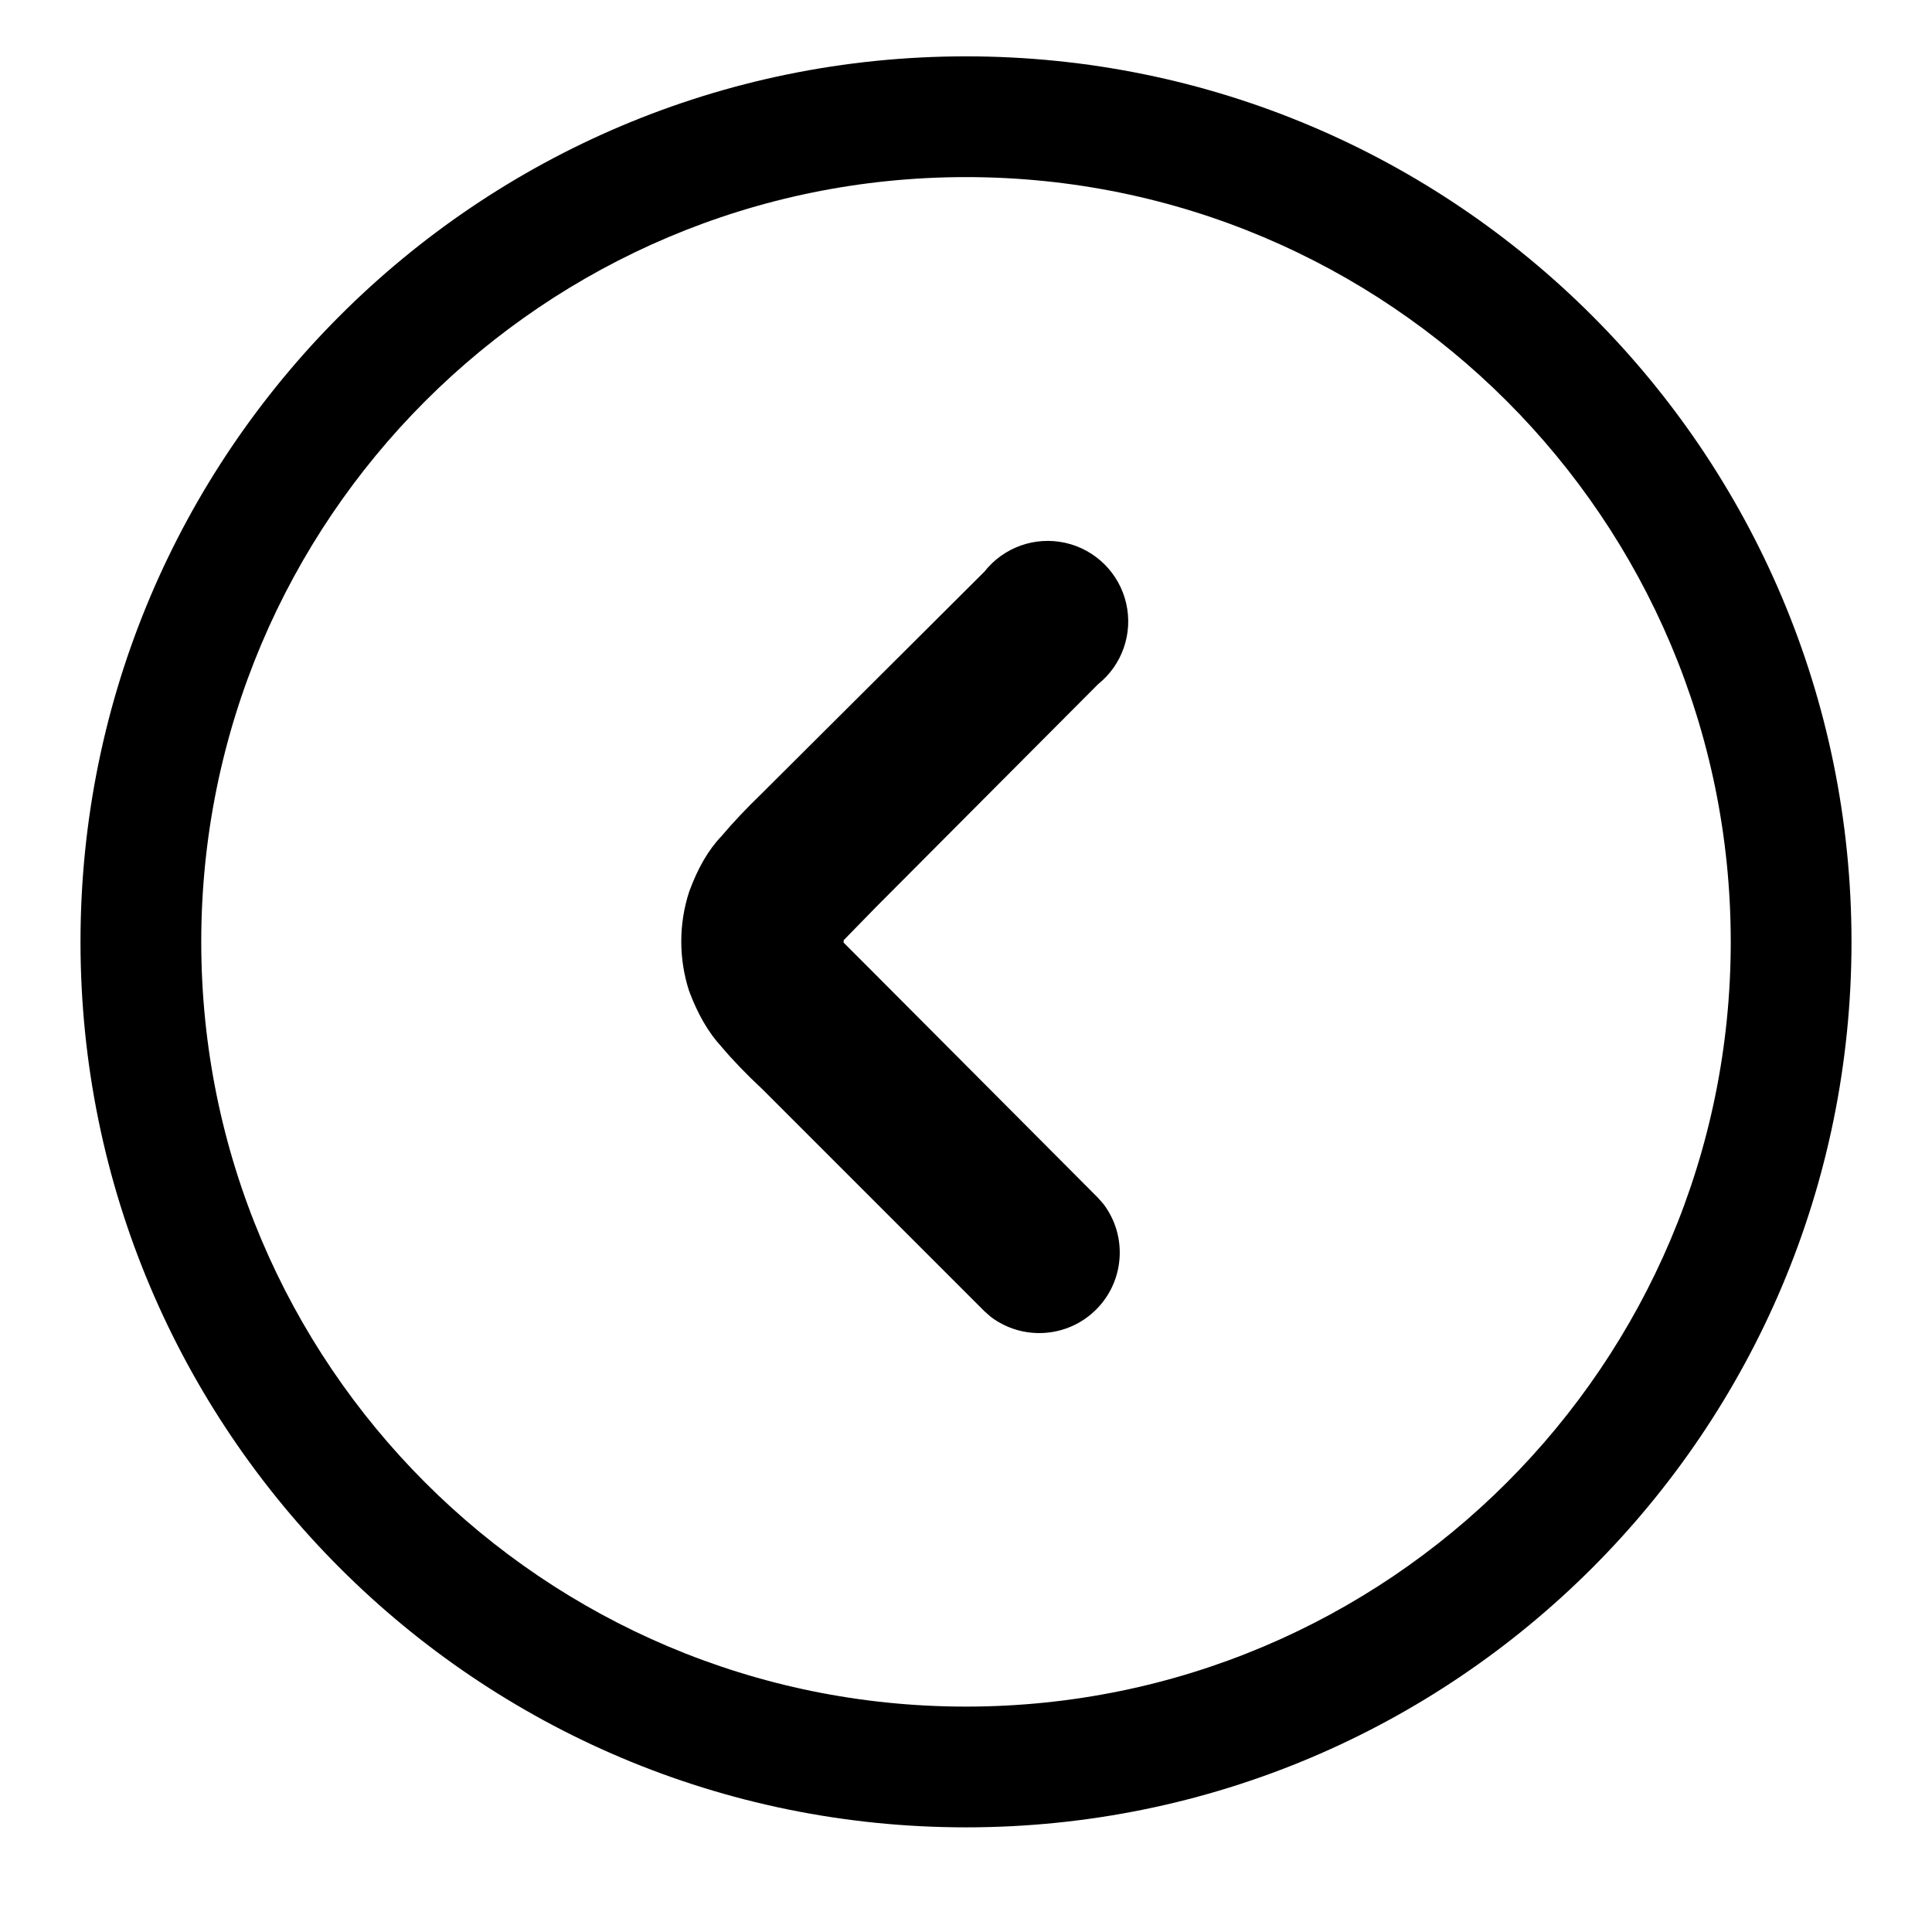
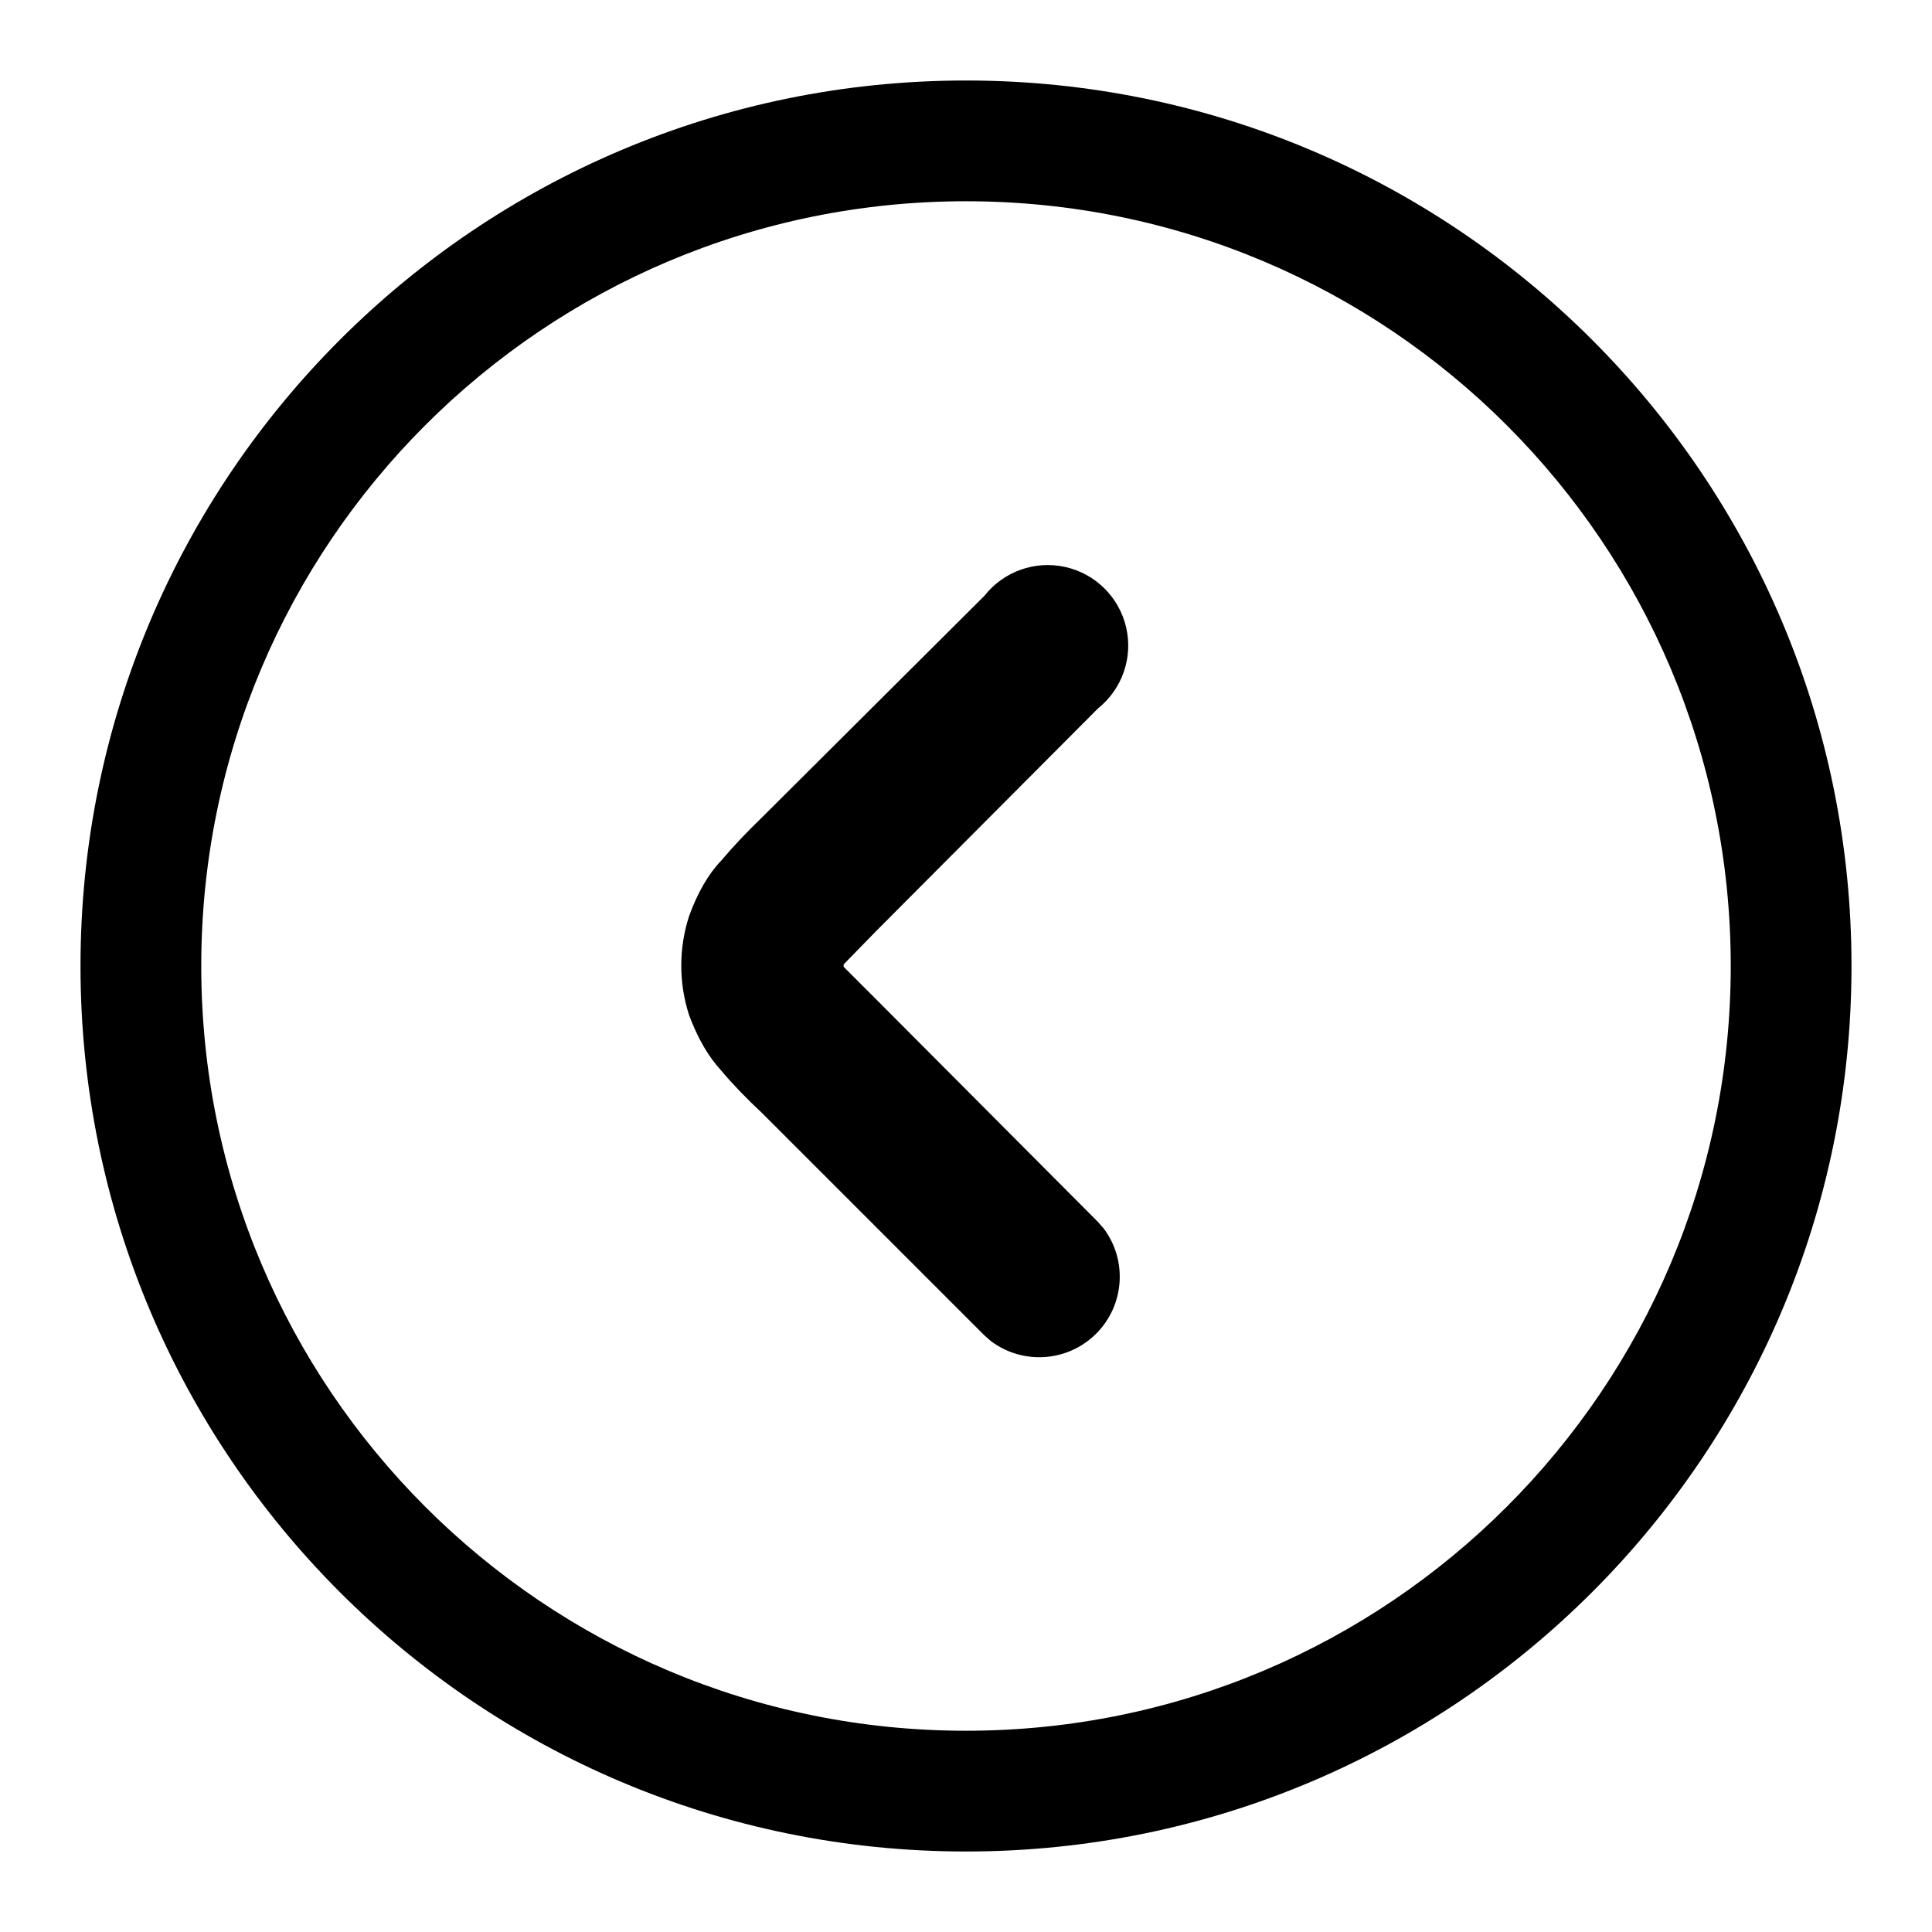
<svg xmlns="http://www.w3.org/2000/svg" viewBox="0 0 24 24" width="24" height="24">
-   <path d="M12.23 7.1a1 1 0 1 1 1.41 1.4l-2.76 2.77-.4.41v.03l.4.4 2.76 2.77.07.08a1 1 0 0 1-1.4 1.4l-.08-.07-2.76-2.76q-.3-.28-.51-.53-.24-.26-.4-.69a2 2 0 0 1 0-1.23q.16-.44.4-.69.22-.26.5-.53z" />
-   <path fill-rule="evenodd" d="M12 .7a11 11 0 1 1 0 22 11 11 0 0 1 0-22m0 1.5a9.5 9.5 0 1 0 0 19 9.5 9.5 0 0 0 0-19" clip-rule="evenodd" />
+   <path d="M12.23 7.4A1 1 0 1 1 13.64 8.8L10.88 11.57L10.48 11.98L10.48 12.01L10.88 12.41L13.64 15.18L13.71 15.26A1 1 0 0 1 12.31 16.66L12.23 16.59L9.47 13.83Q9.17 13.55 8.96 13.3Q8.72 13.04 8.56 12.61A2 2 0 0 1 8.56 11.38Q8.72 10.94 8.96 10.69Q9.18 10.43 9.46 10.16Z" />
+   <path fill-rule="evenodd" d="M12 1A11 11 0 1 1 12 23A11 11 0 0 1 12 1M12 2.5A9.5 9.5 0 1 0 12 21.5A9.5 9.5 0 0 0 12 2.5" clip-rule="evenodd" />
</svg>
